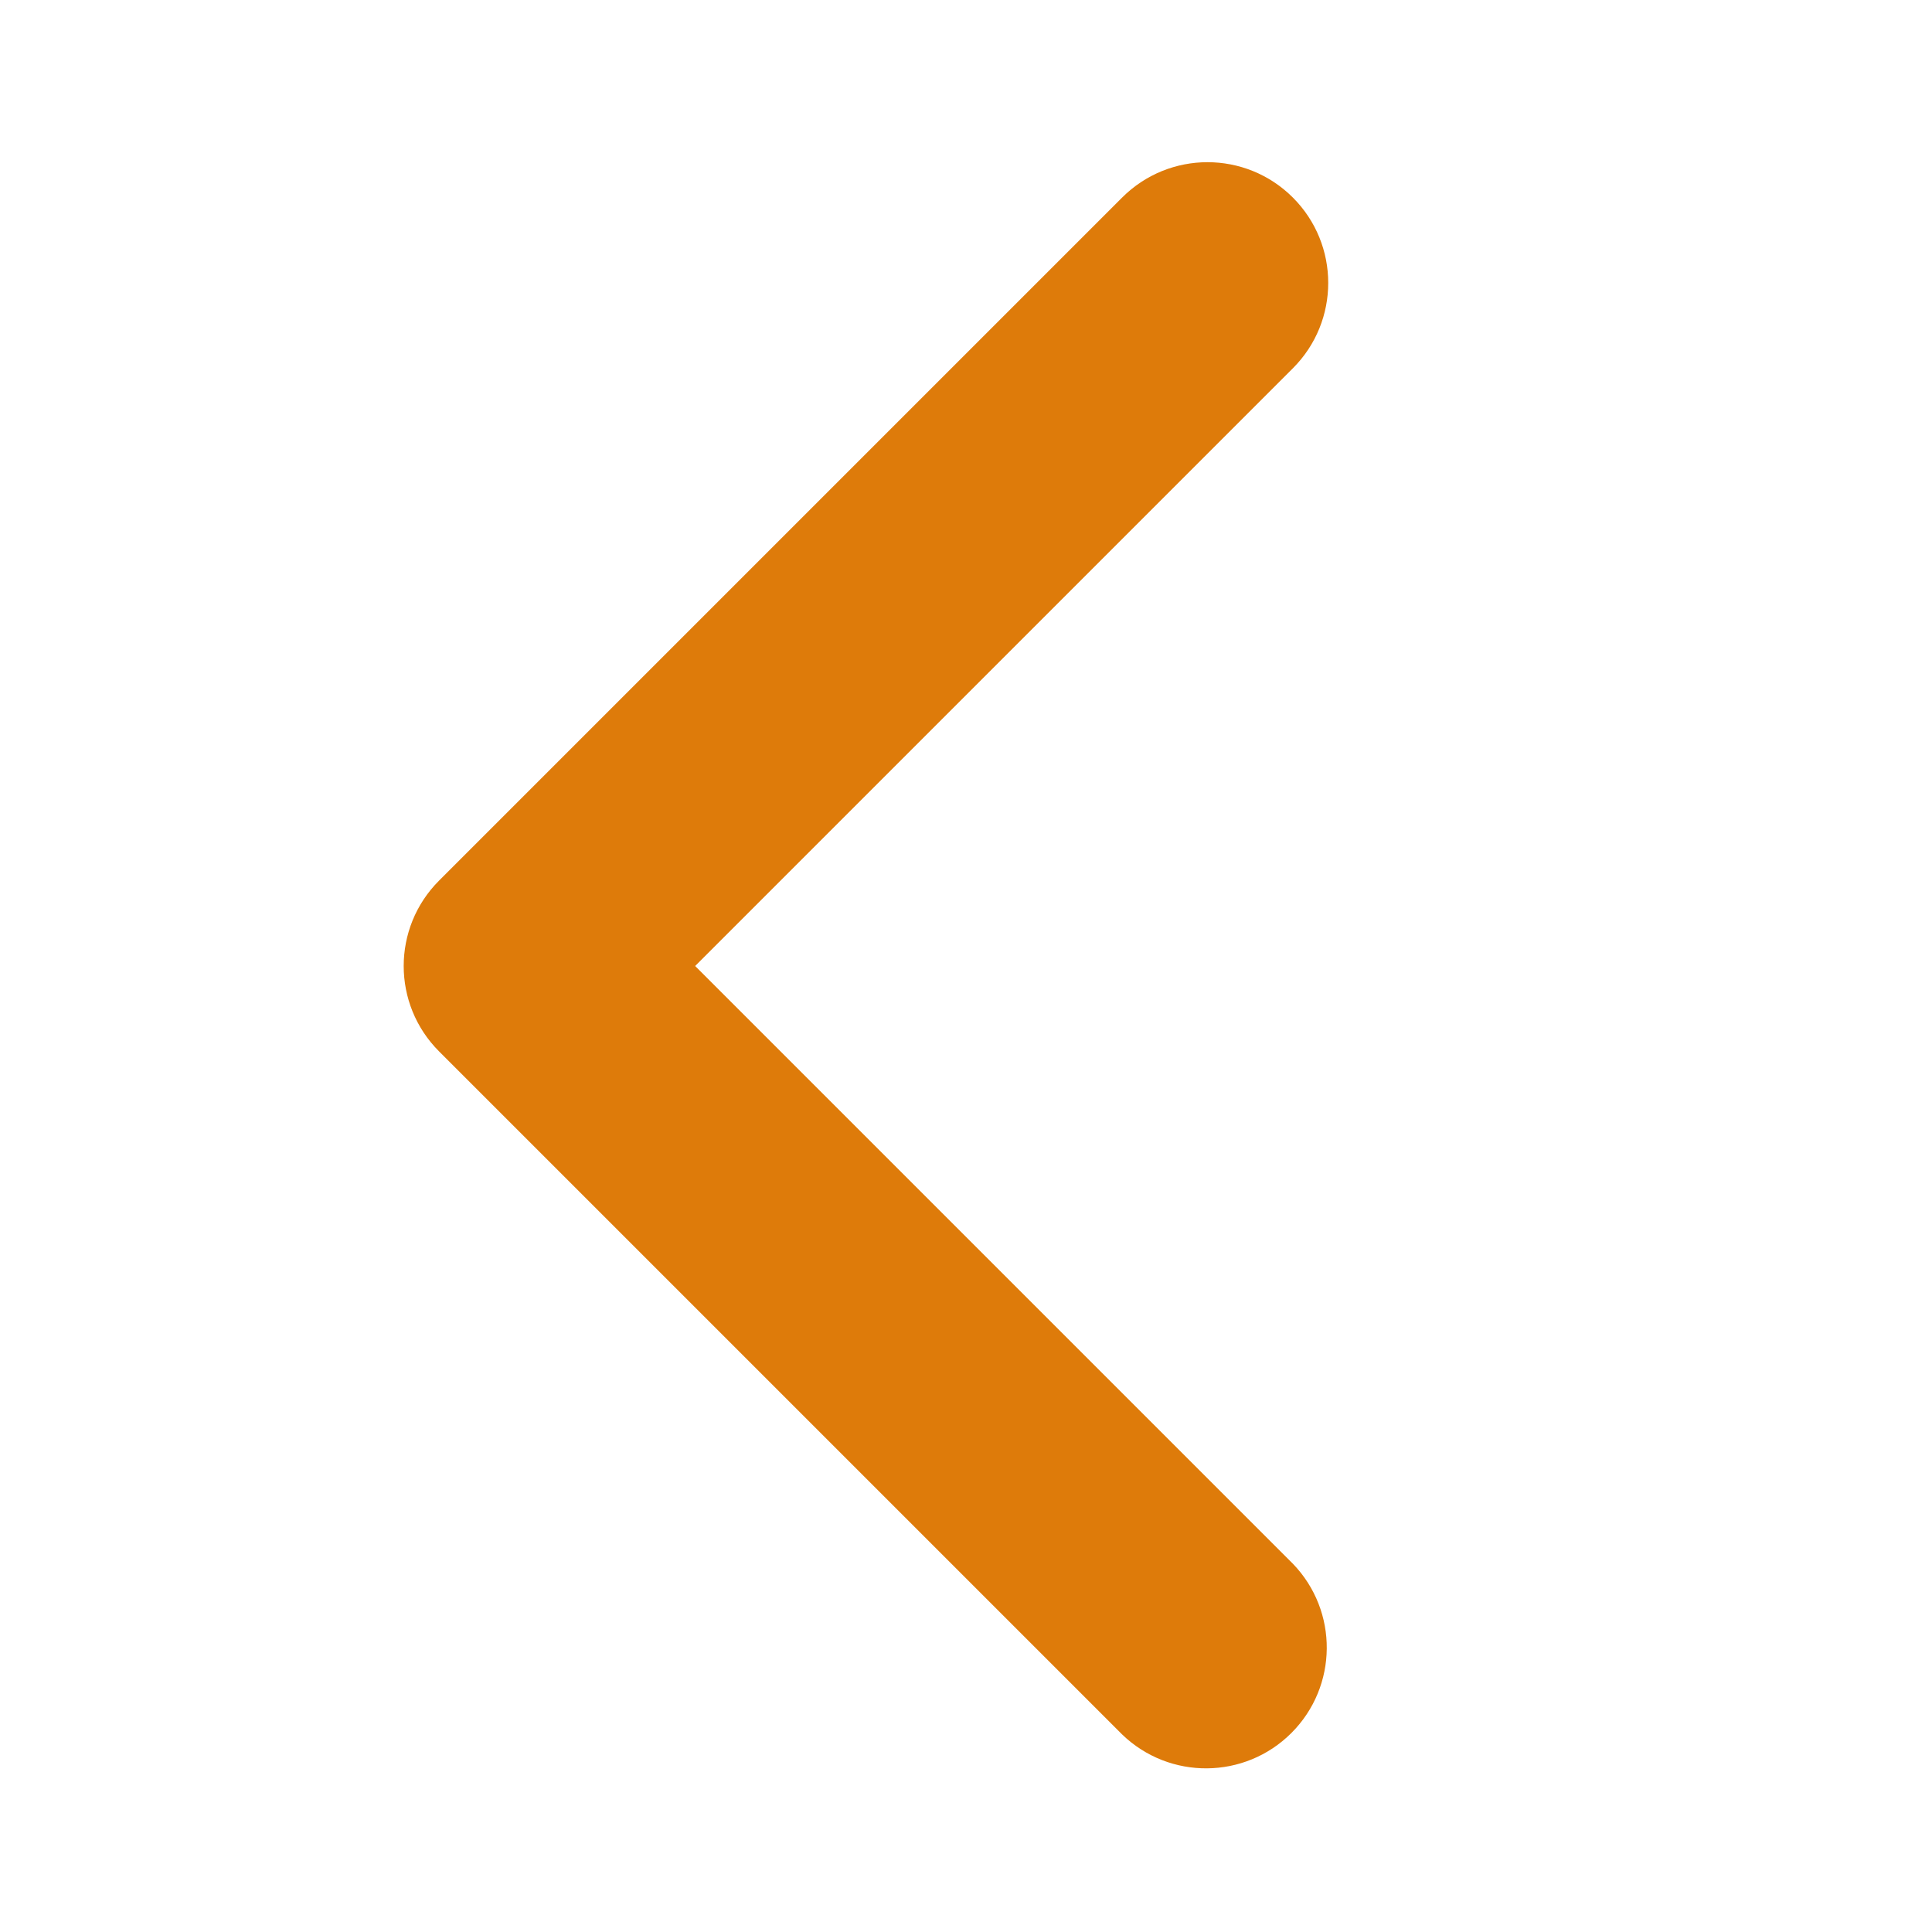
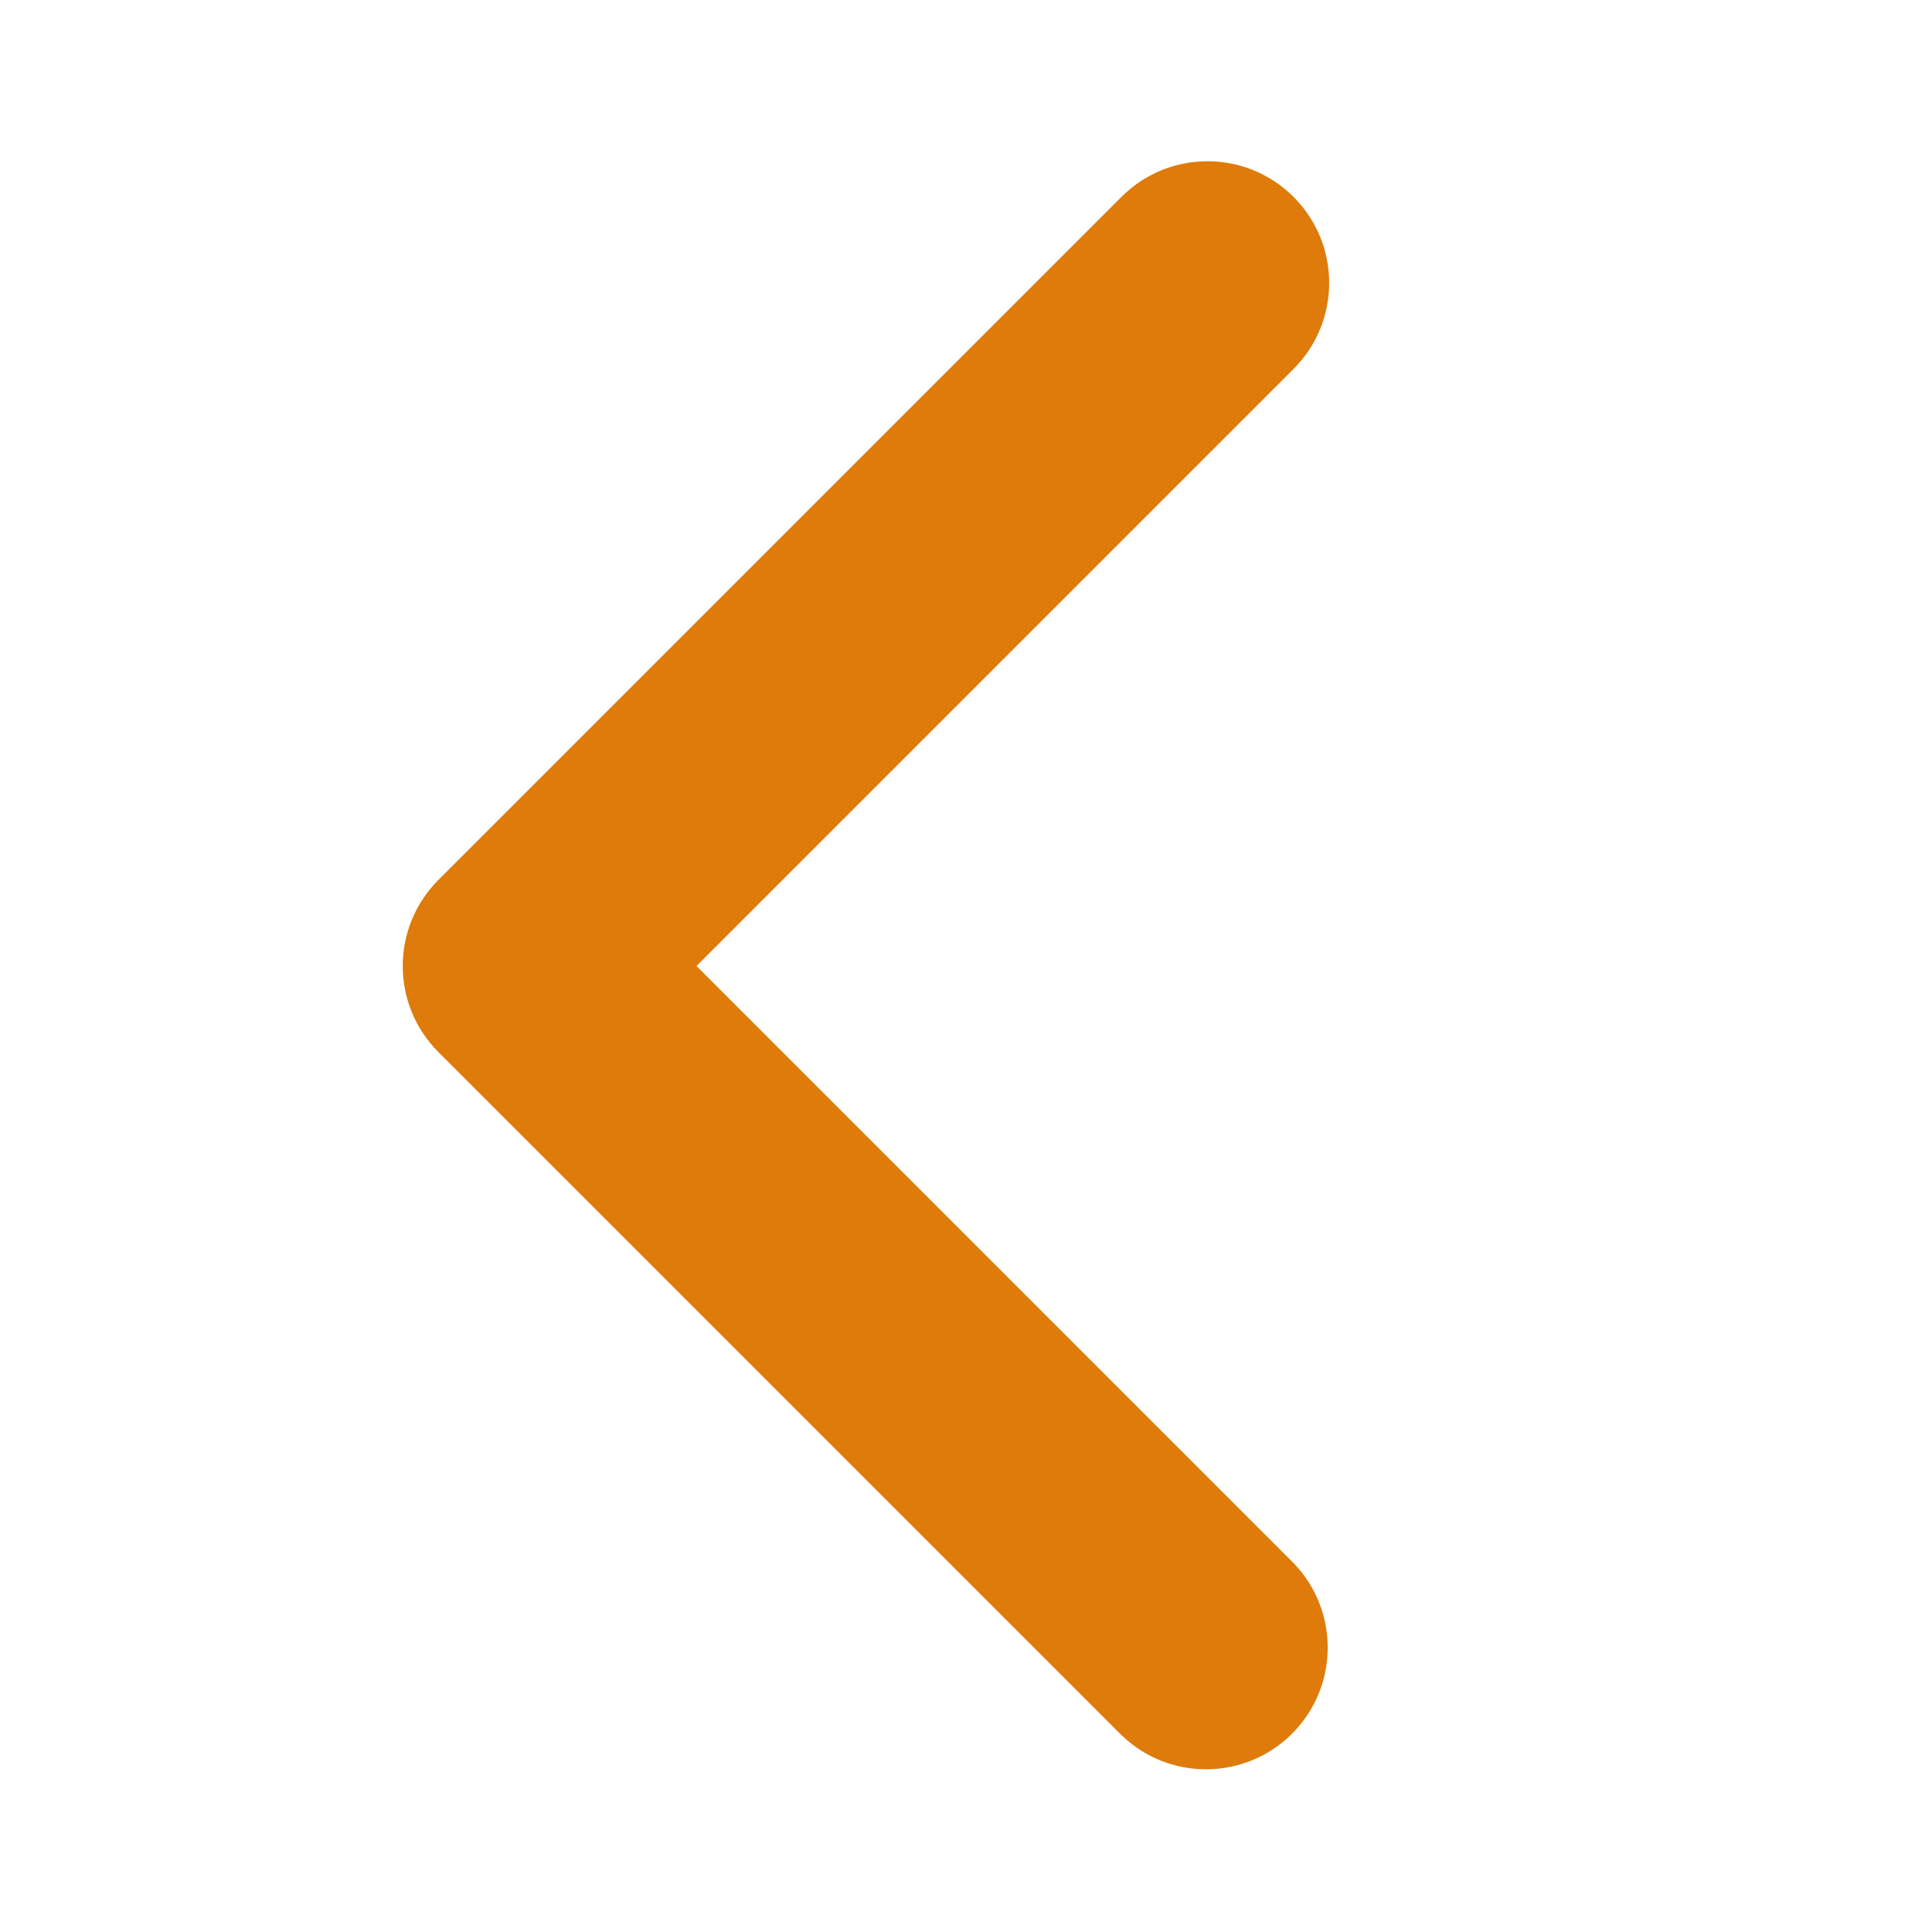
- <svg xmlns="http://www.w3.org/2000/svg" width="152px" height="152px" viewBox="0 0 1024.00 1024.00" fill="#de7b0a" stroke="#de7b0a" stroke-width="0.01">
+ <svg xmlns="http://www.w3.org/2000/svg" width="78px" height="78px" viewBox="0 0 1024 1024" fill="#de7b0a" stroke="#de7b0a">
  <g id="SVGRepo_bgCarrier" stroke-width="0" />
-   <g id="SVGRepo_tracerCarrier" stroke-linecap="round" stroke-linejoin="round" stroke="#ebebeb" stroke-width="2.048" />
+   <g id="SVGRepo_tracerCarrier" stroke-linecap="round" stroke-linejoin="round" />
  <g id="SVGRepo_iconCarrier">
    <path fill="#de7b0a" d="M685.248 104.704a64 64 0 0 1 0 90.496L368.448 512l316.8 316.8a64 64 0 0 1-90.496 90.496L232.704 557.248a64 64 0 0 1 0-90.496l362.048-362.048a64 64 0 0 1 90.496 0z" />
  </g>
</svg>
